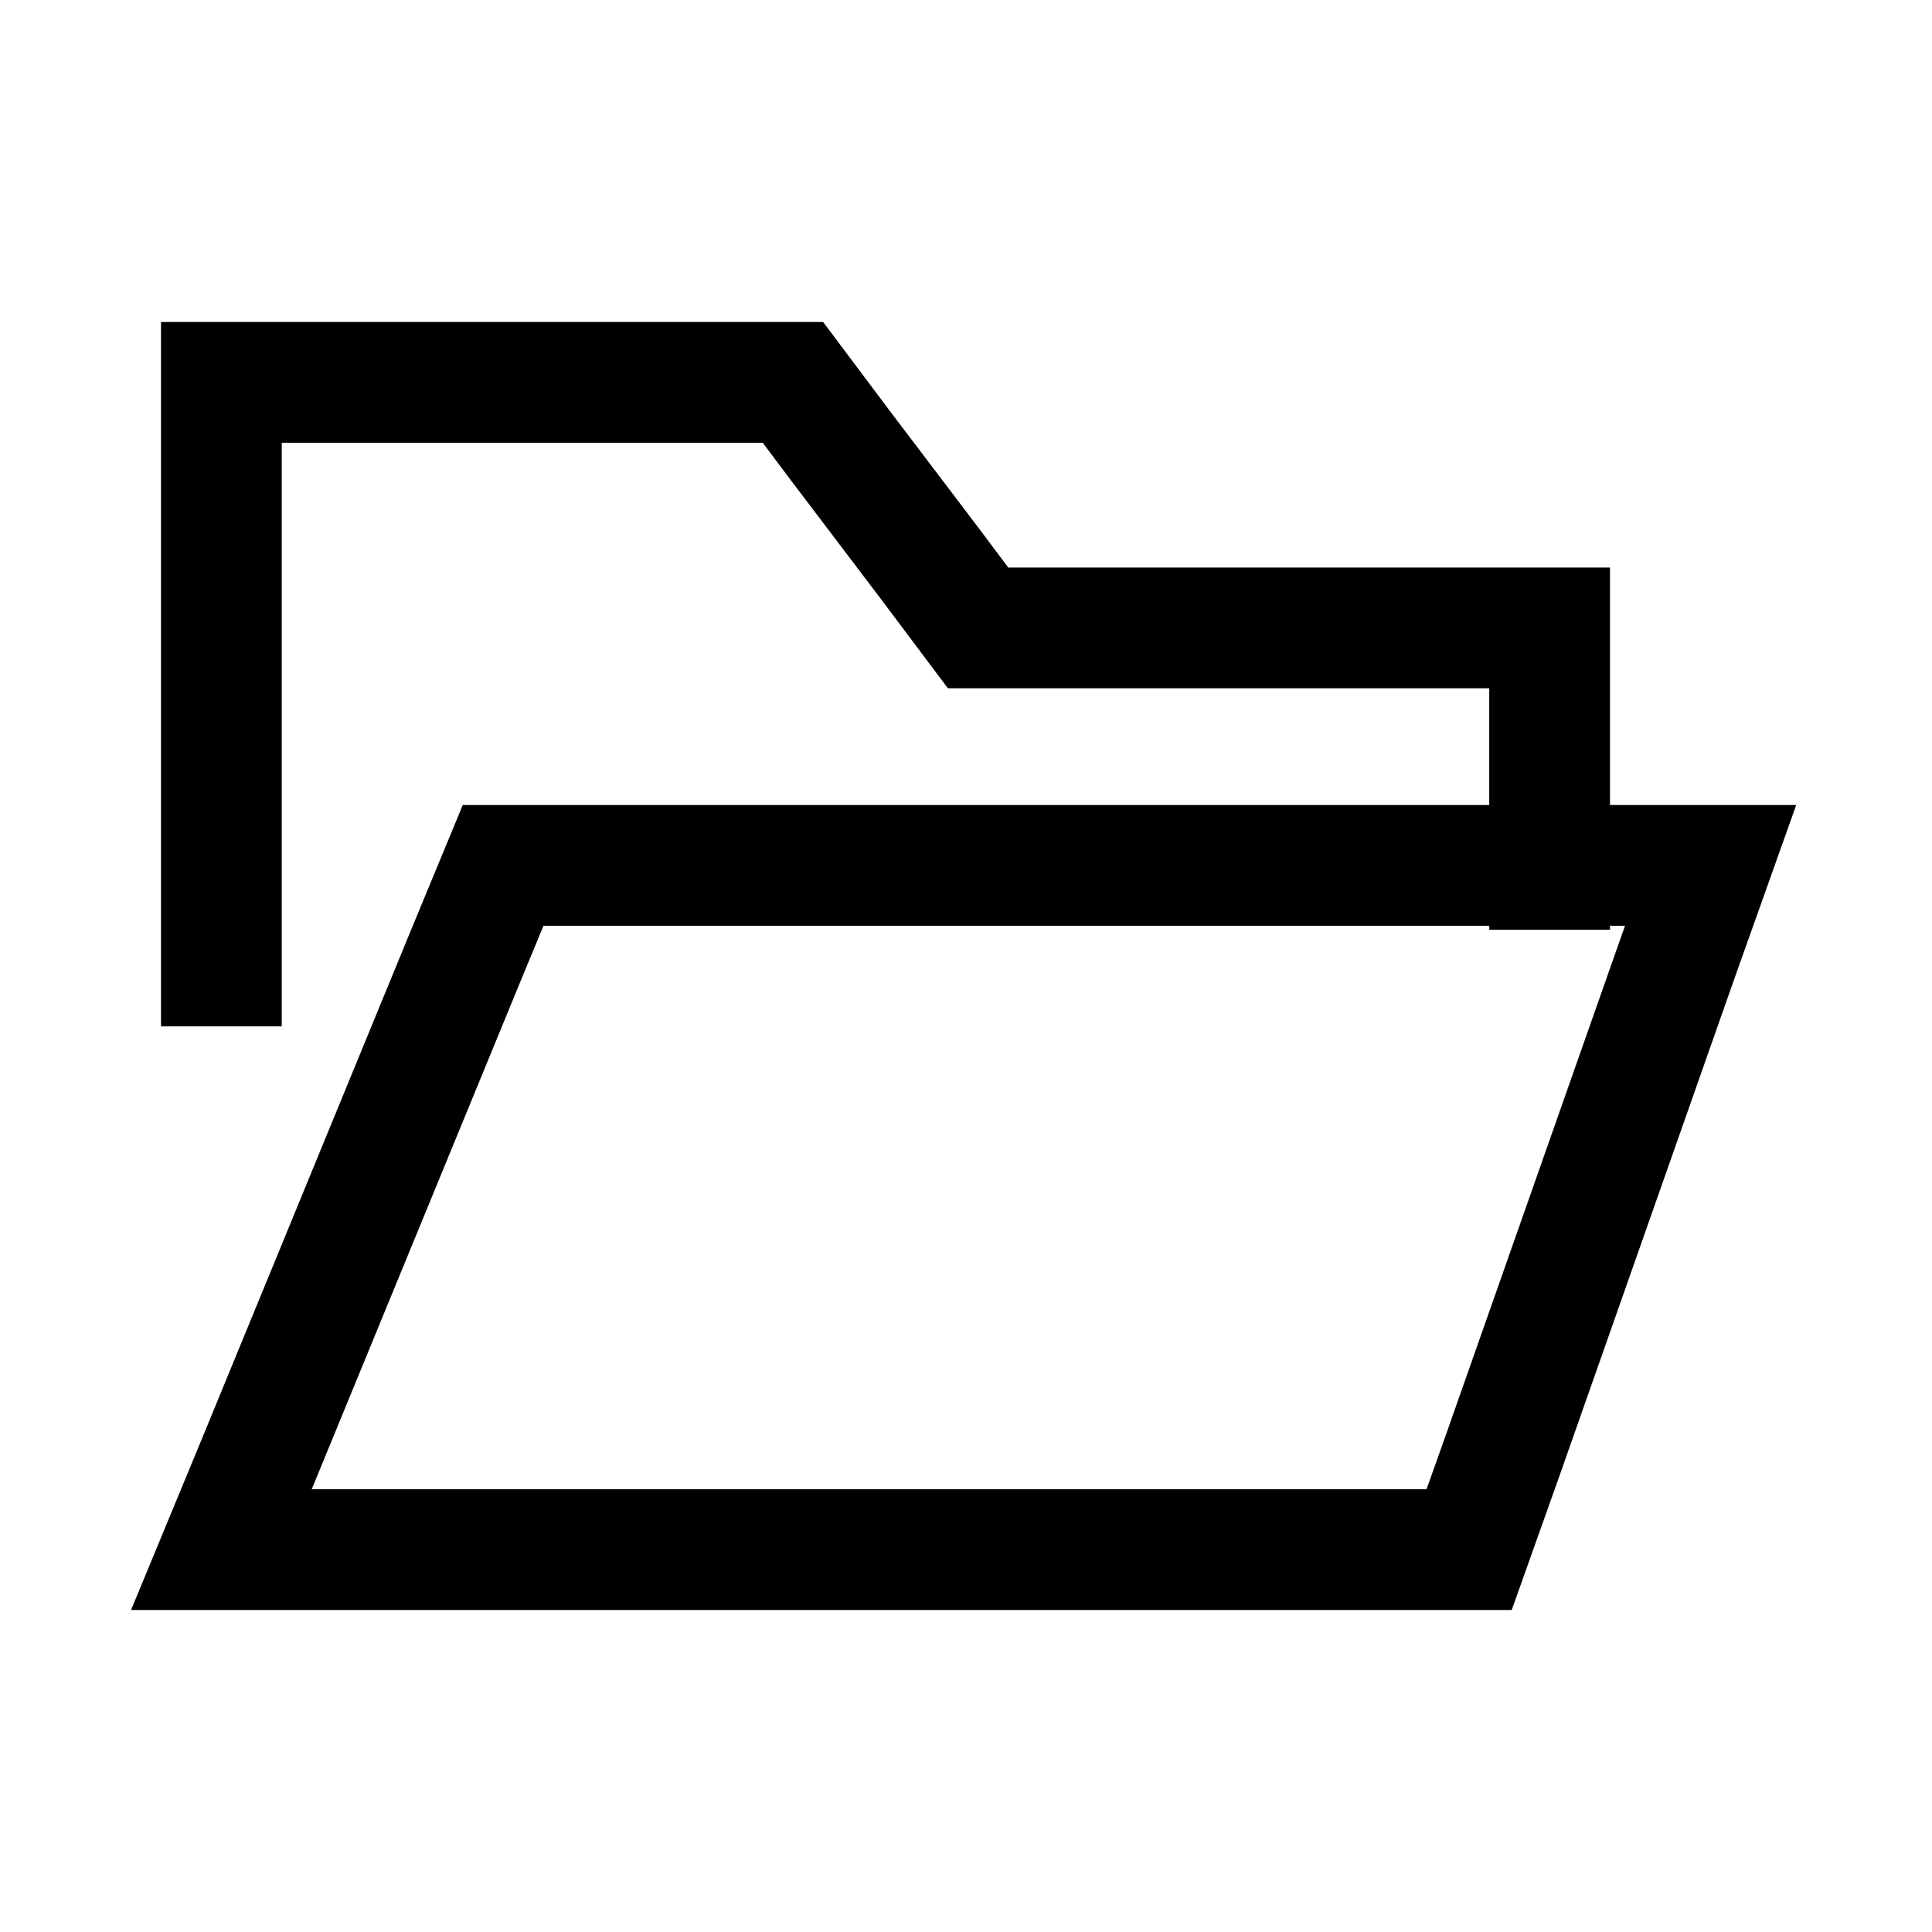
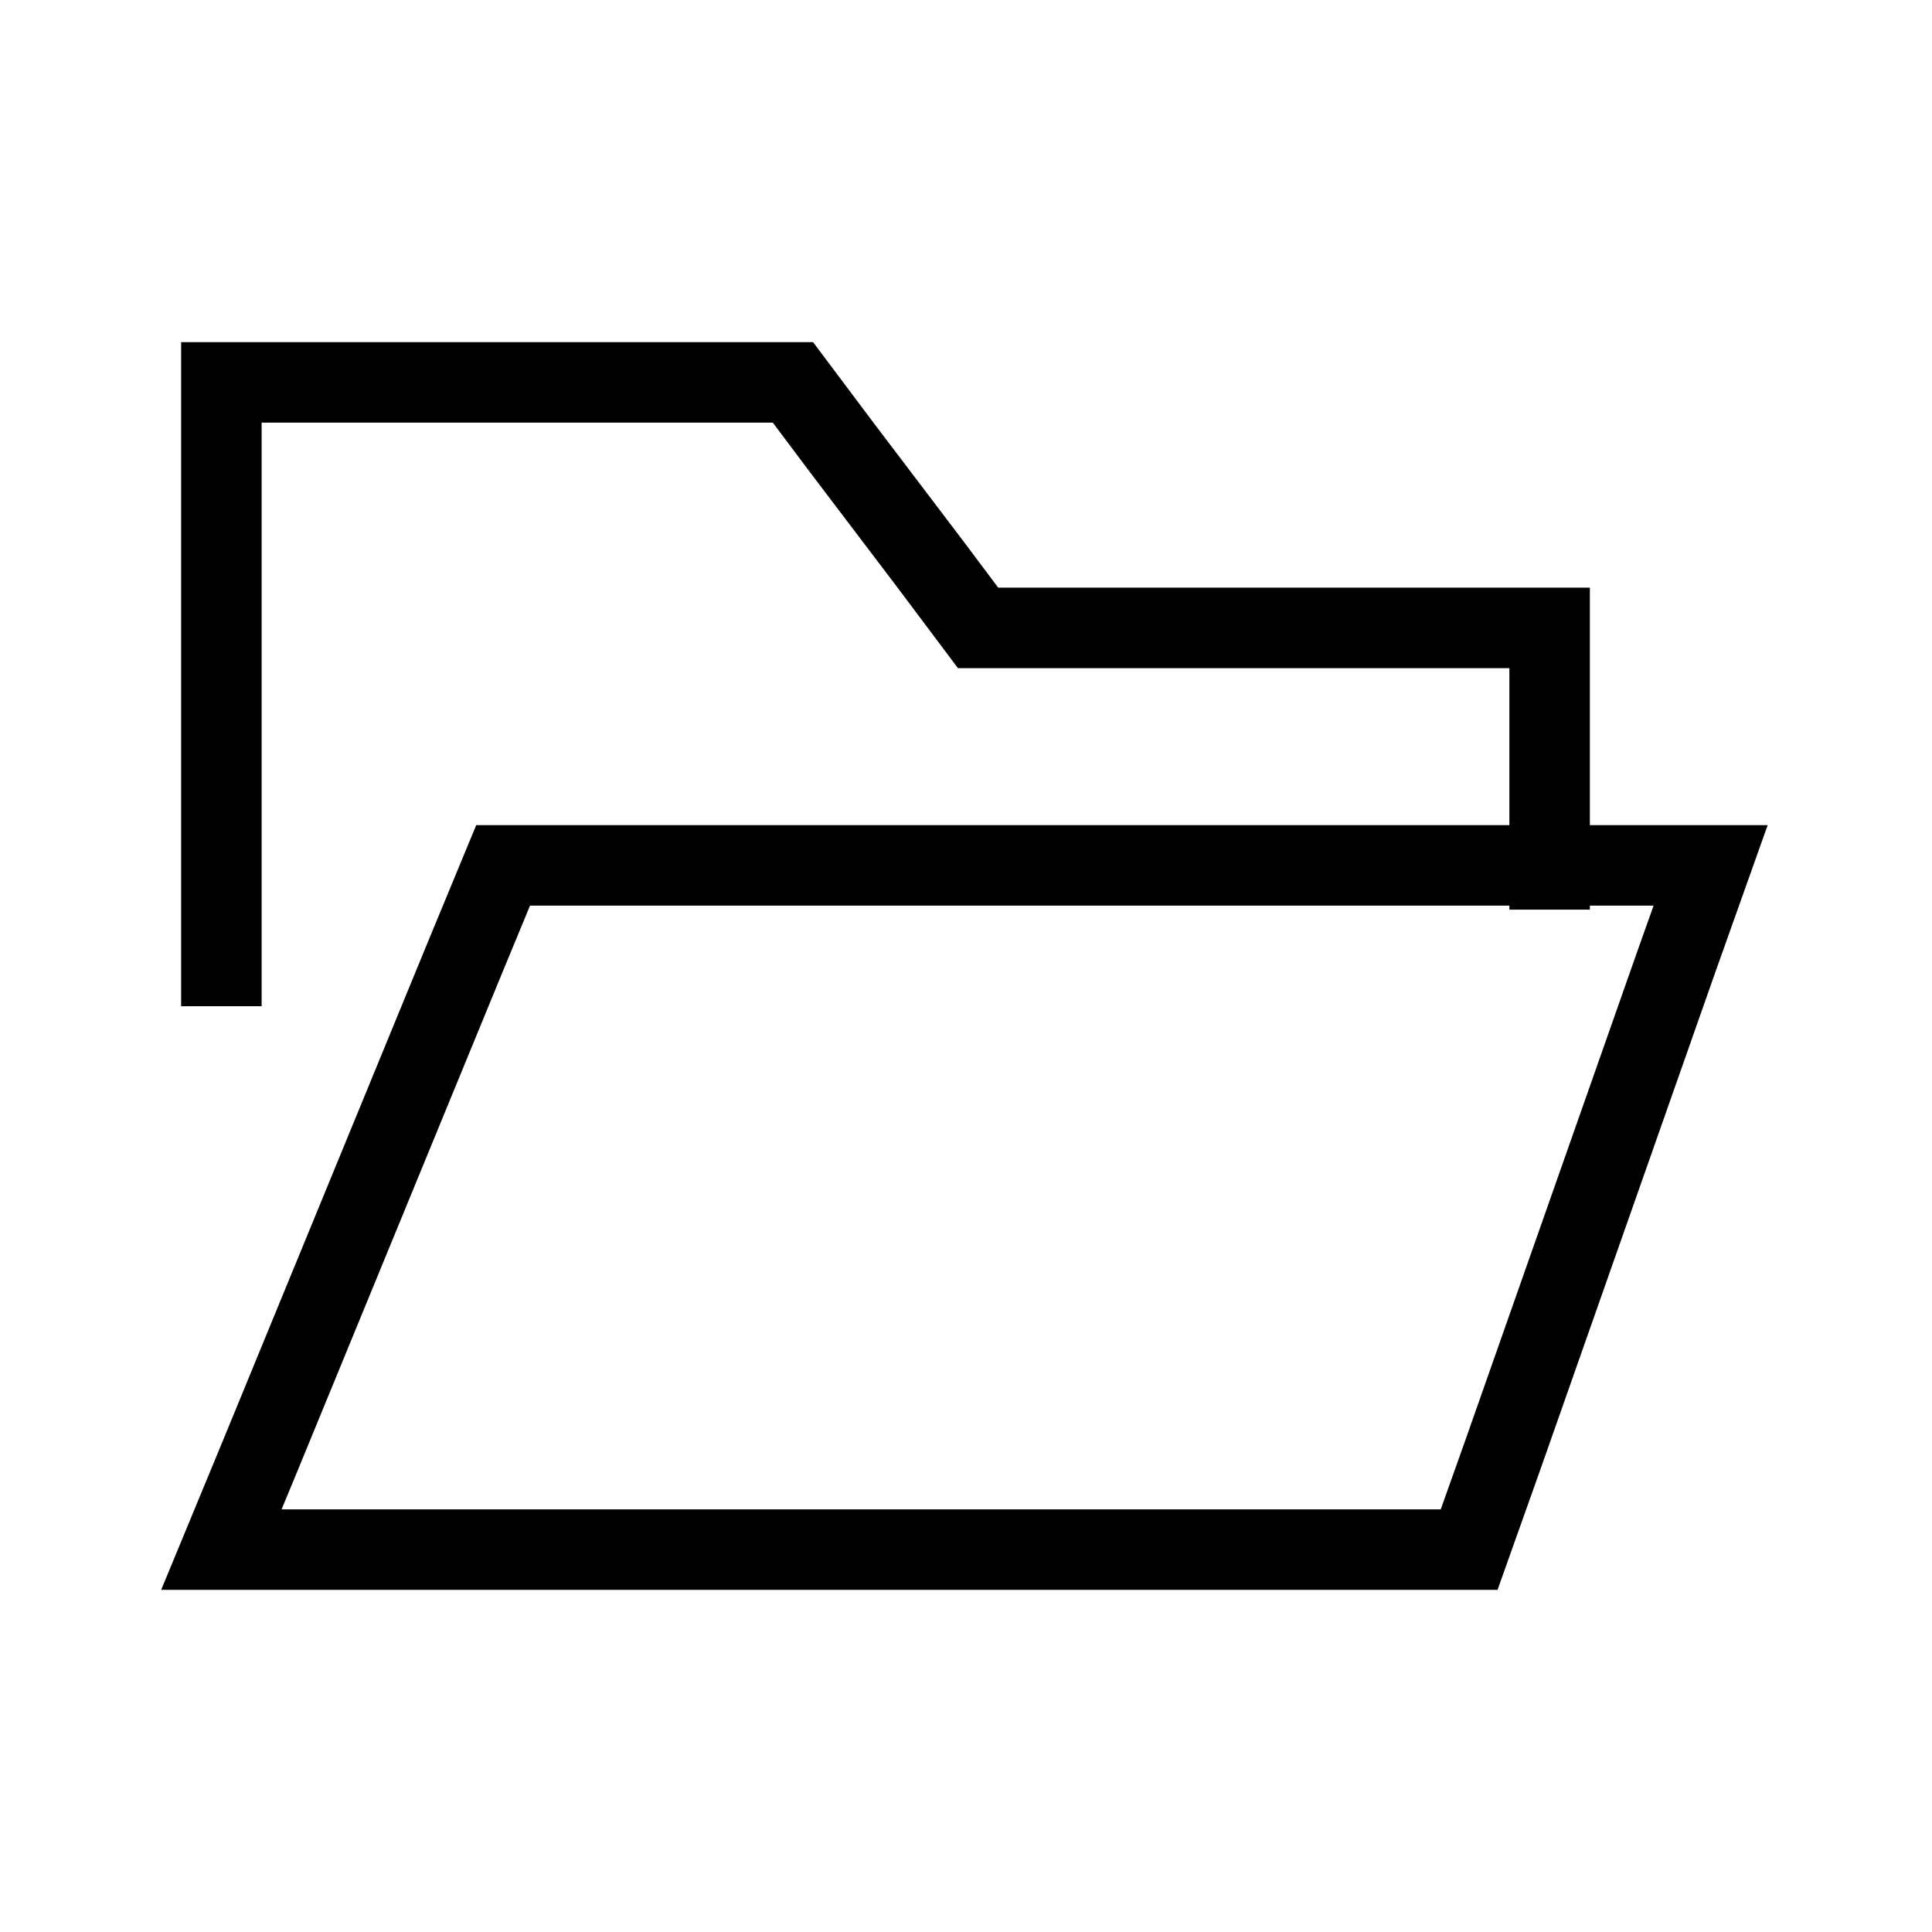
<svg xmlns="http://www.w3.org/2000/svg" width="1em" height="1em" viewBox="0 0 24 24">
  <path d="M0 0h24v24H0z" fill="none" />
-   <g fill="none" stroke="currentColor" stroke-linecap="square" stroke-miterlimit="2" stroke-width="1.5">
+   <g fill="none" stroke="currentColor" stroke-linecap="square" stroke-miterlimit="2" stroke-width="1">
    <path d="M2.75 12V4.75h7.1l.6.8L11.55 7l.6.8h7.1v3" />
    <path d="M7.5 10.75h13.75l-.42 1.18l-2.16 6.14l-.42 1.18H2.75l.48-1.16l2.54-6.18l.48-1.16z" />
  </g>
</svg>
